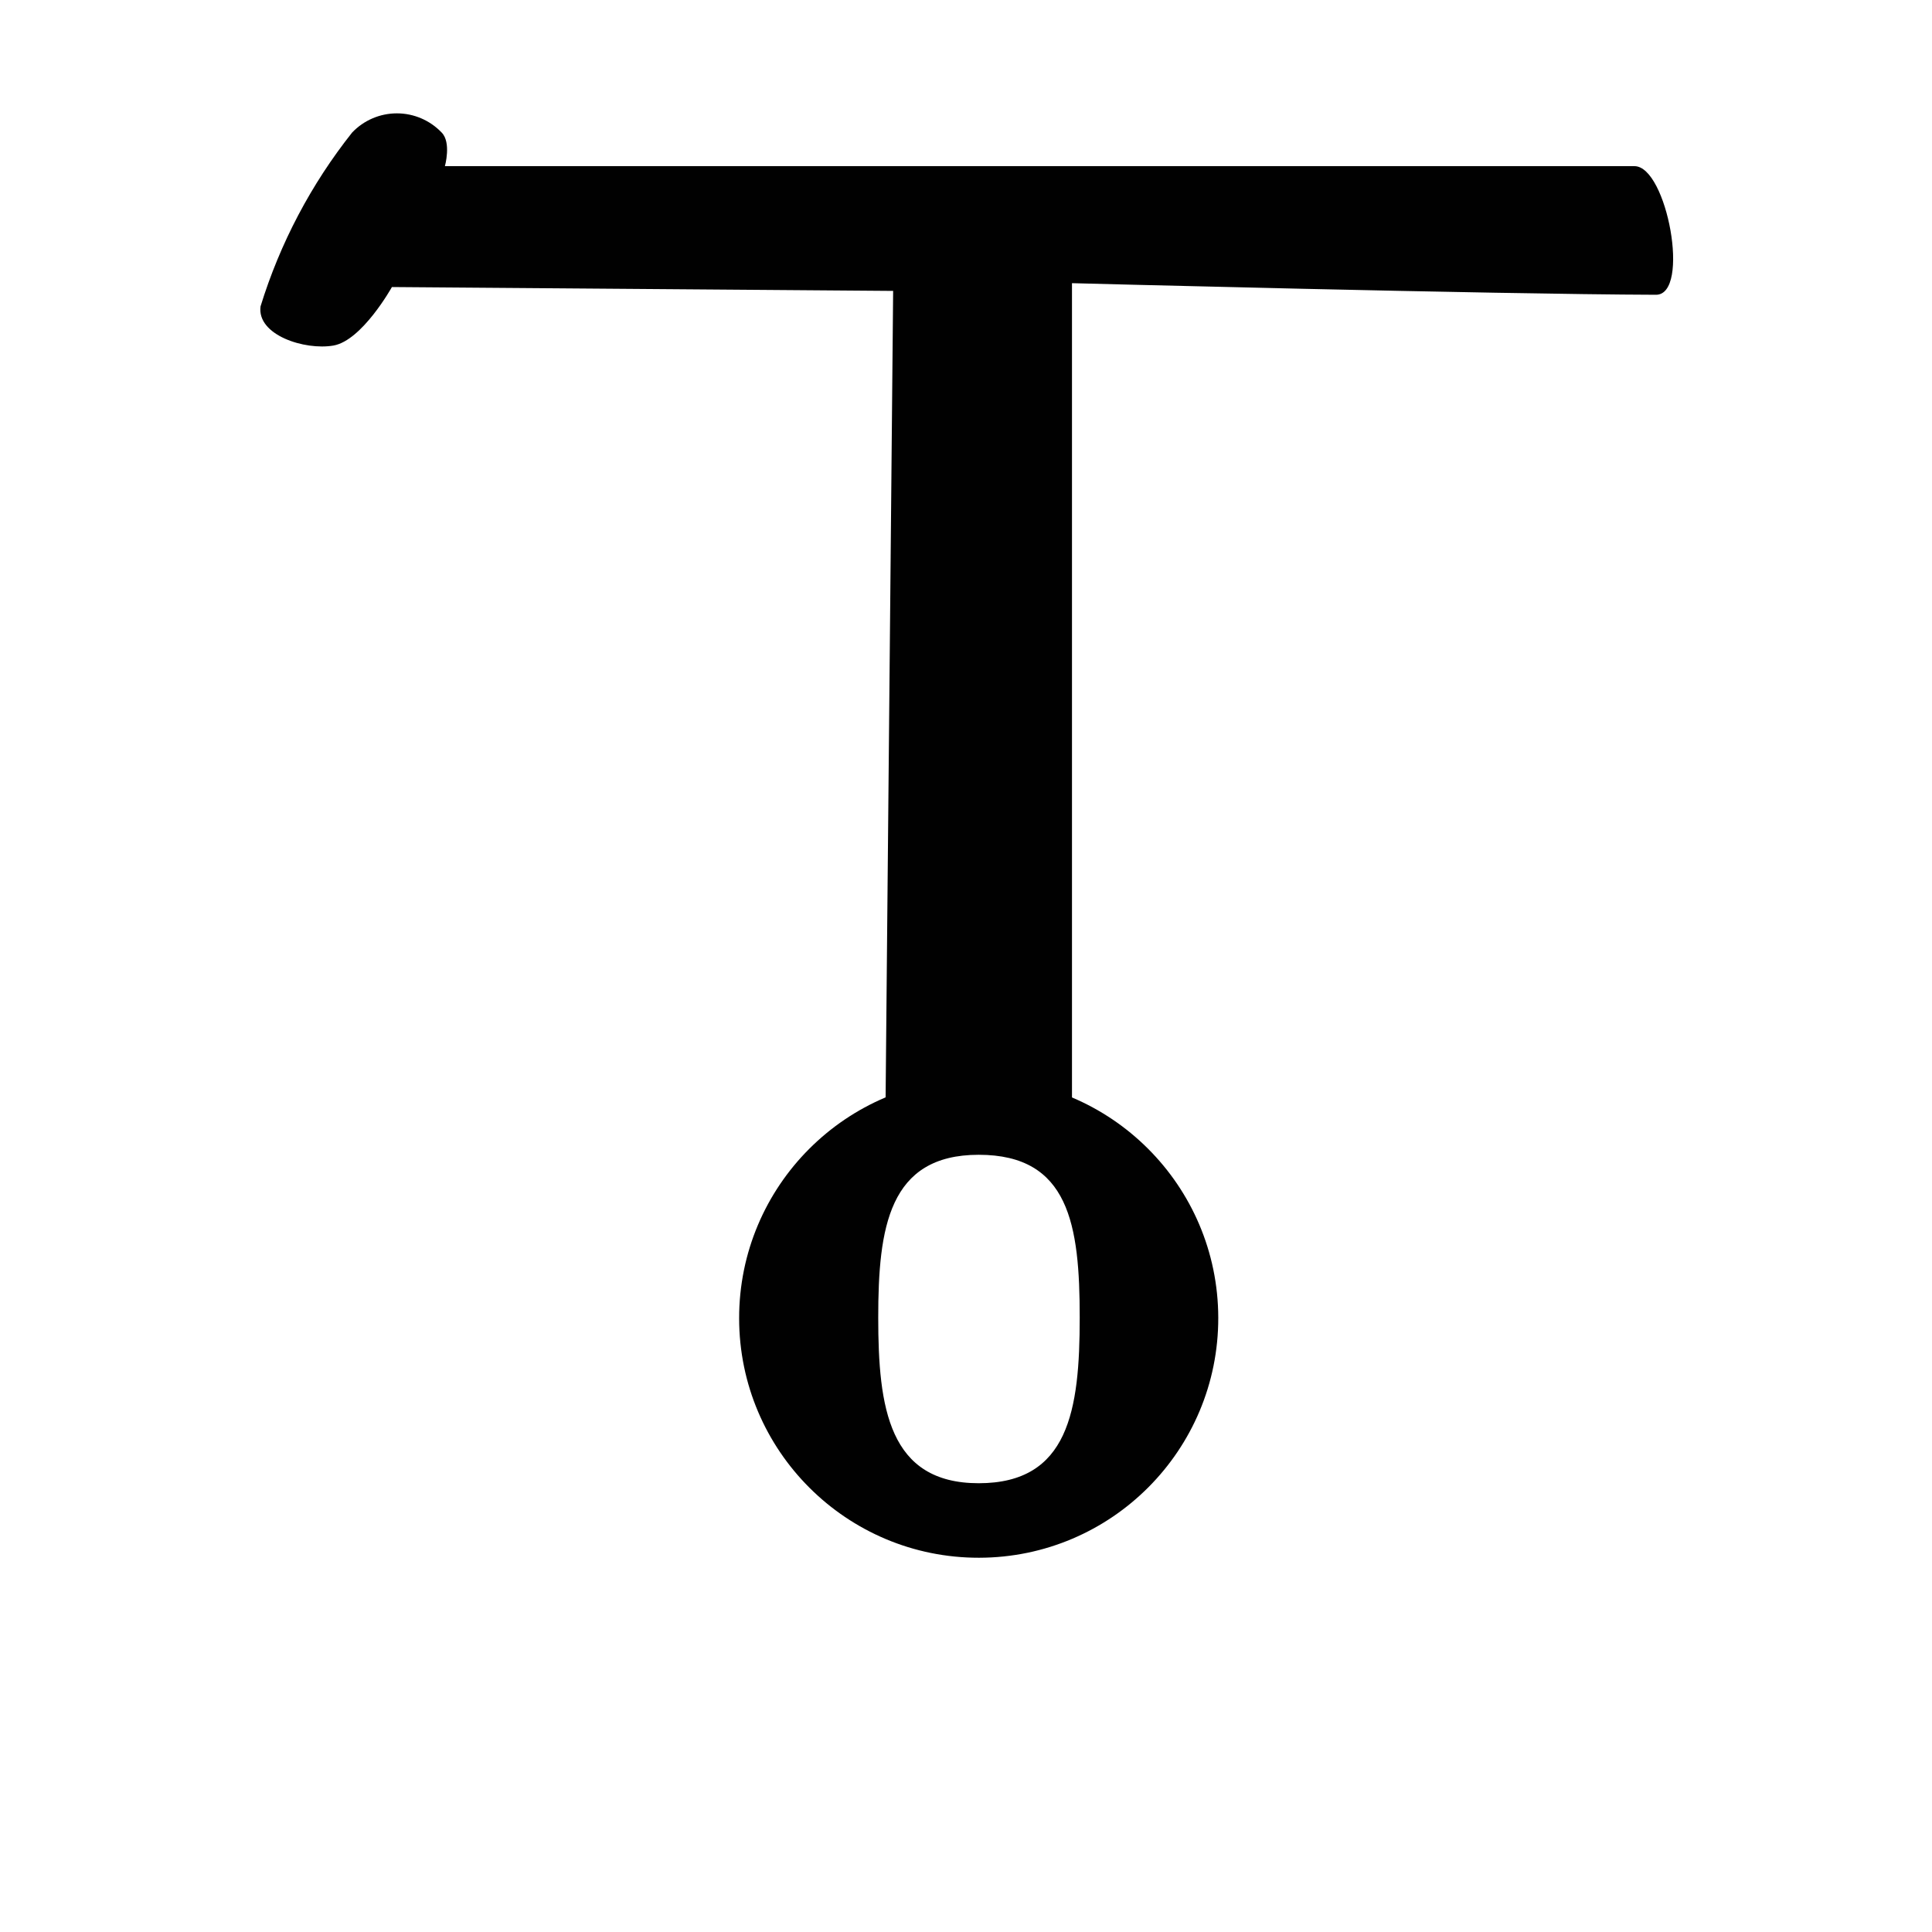
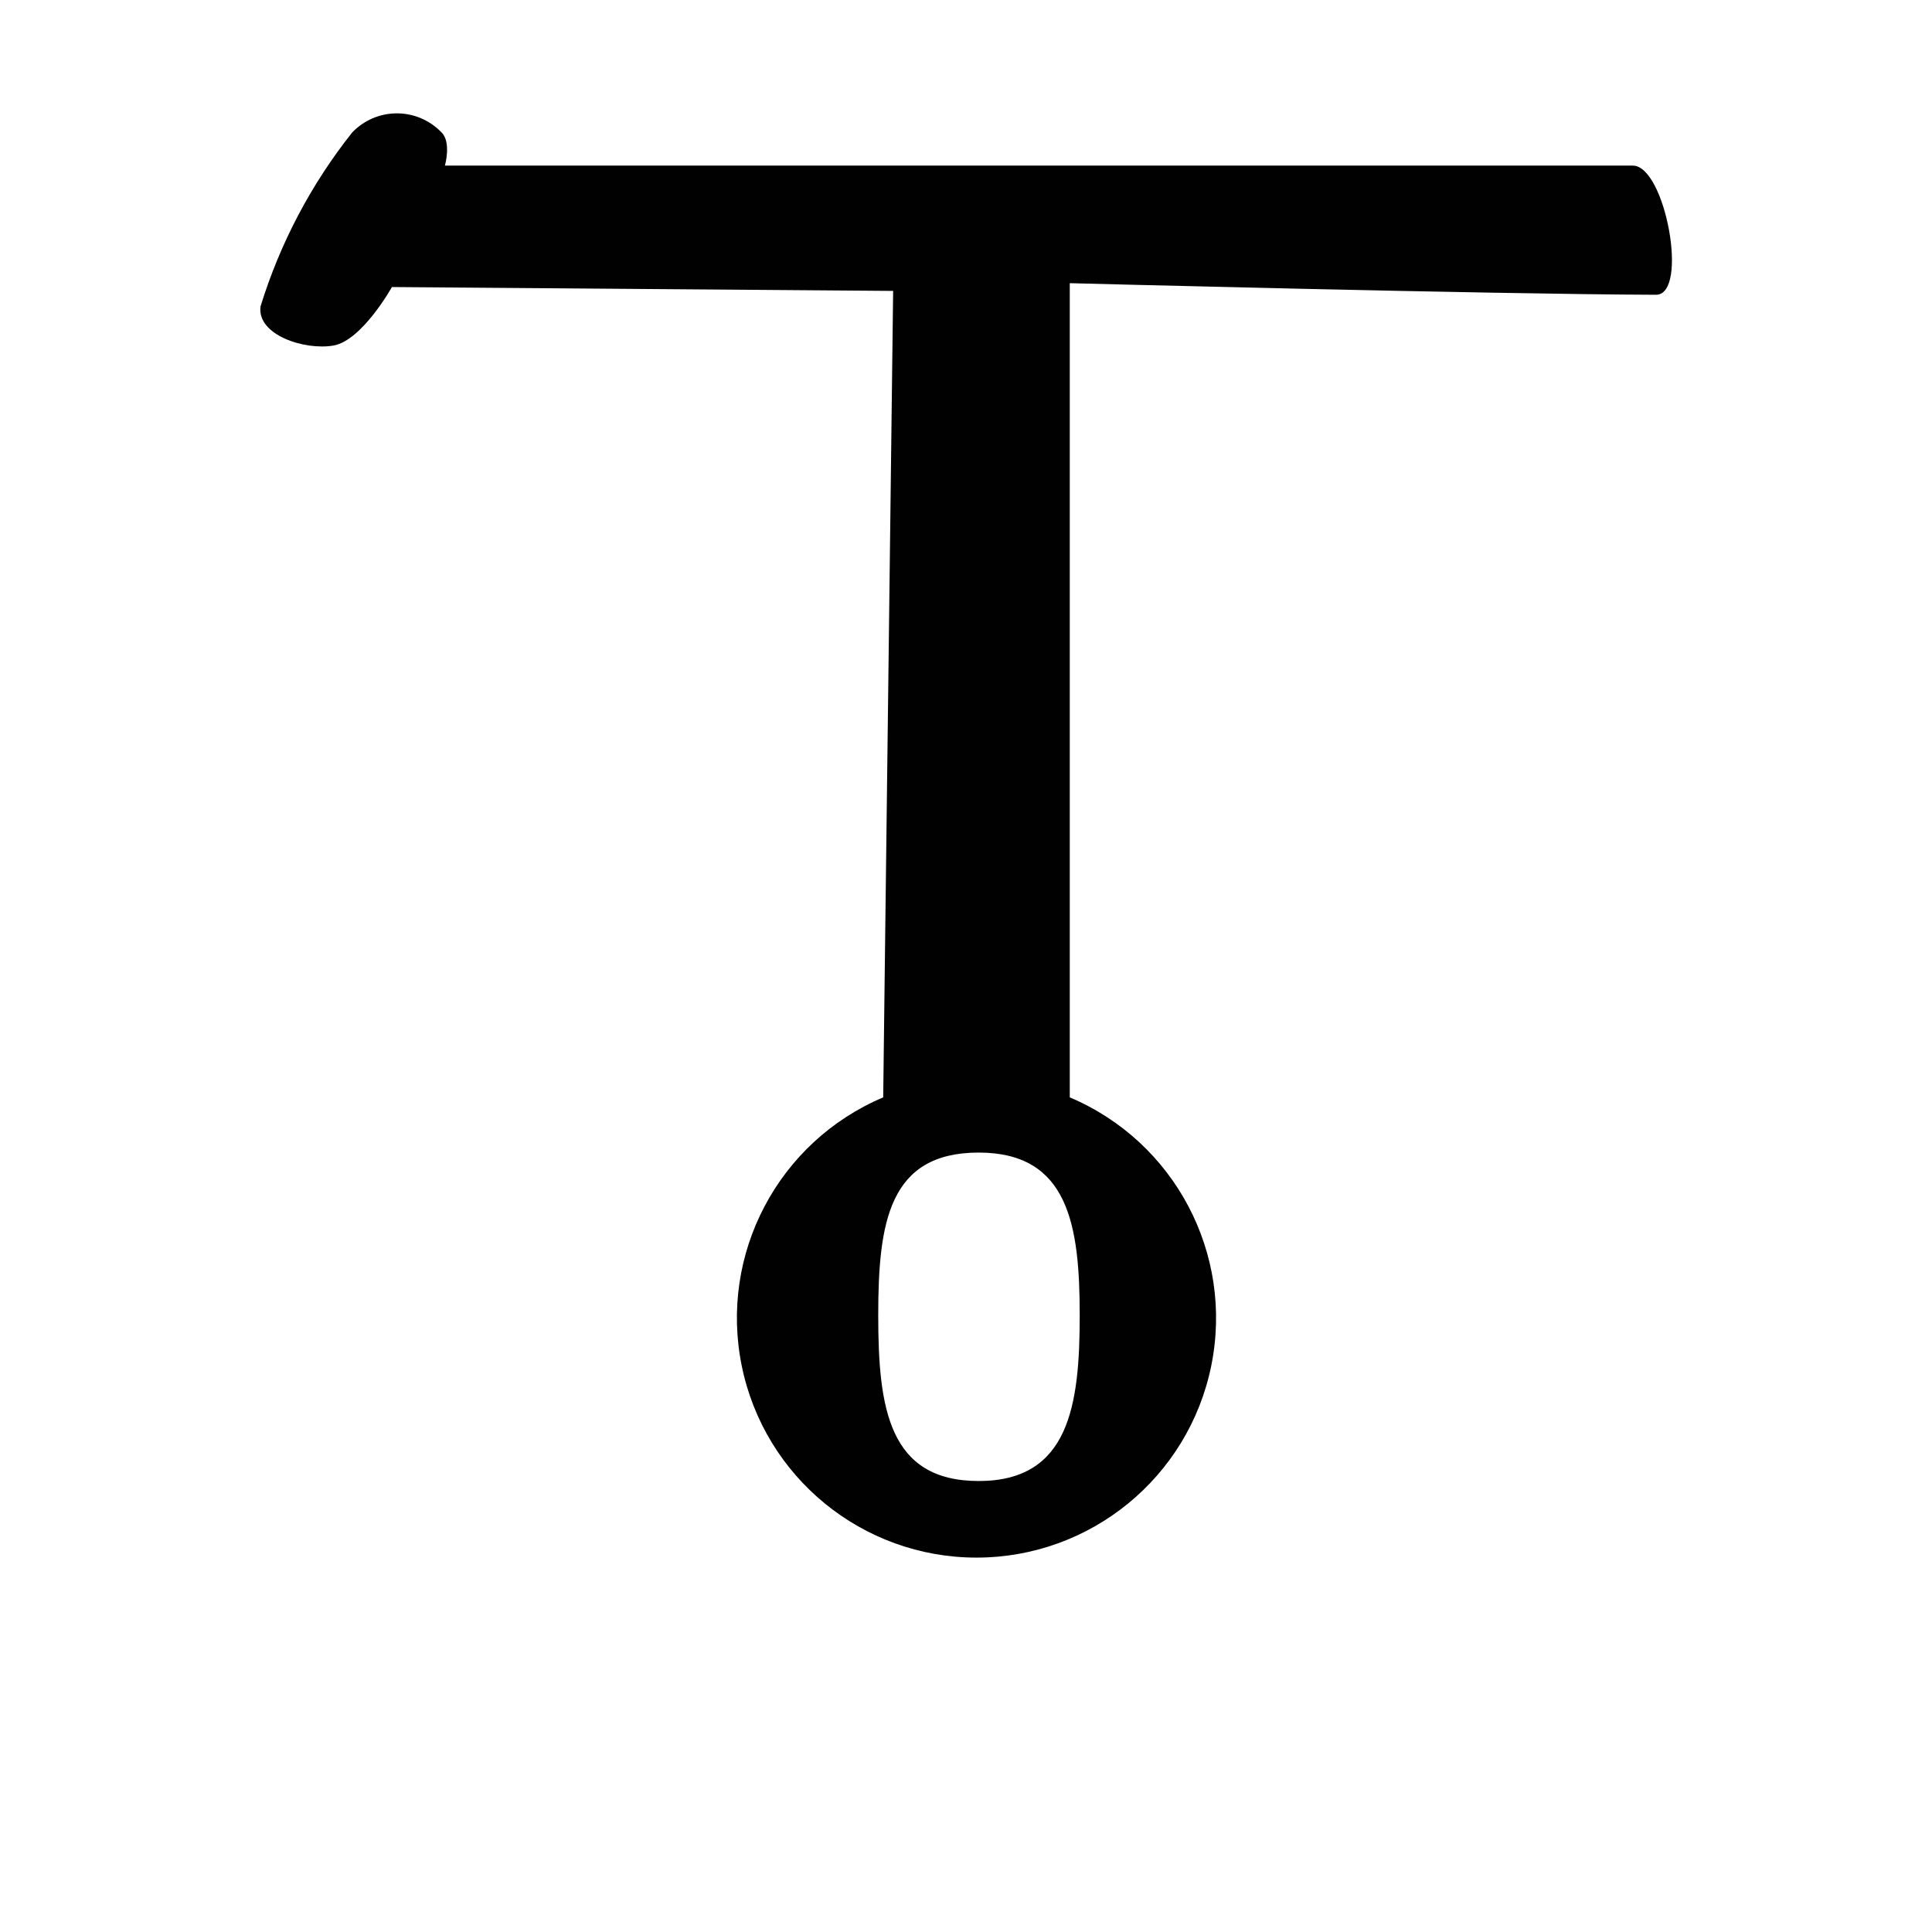
<svg xmlns="http://www.w3.org/2000/svg" viewBox="0 0 35 35">
  <defs>
    <style>.cls-1{fill:#010101;}</style>
  </defs>
  <g id="Artwork_glyph" data-name="Artwork glyph">
    <g id="Uppercase">
-       <g id="T">
-         <path class="cls-1" d="M22.07,23.87a4.34,4.34,0,1,1-4.34-4.33A4.34,4.34,0,0,1,22.07,23.87Zm-4.34-2.95c-1.63,0-1.82,1.32-1.82,2.95s.19,3,1.82,3,1.83-1.32,1.83-3S19.37,20.92,17.73,20.92Z" />
-         <path id="T-2" data-name="T" class="cls-1" d="M4.72,5.55c-.07.52.8.8,1.32.71S7.1,5.2,7.1,5.2l9.08.07-.14,15c-1.06.19,4.11,0,3.38-.14v-15S27,5.33,30,5.34c.63,0,.2-2.33-.39-2.33H8.06S8.18,2.58,8,2.4a1.12,1.12,0,0,0-1.62,0A9.64,9.64,0,0,0,4.72,5.55Z" />
-       </g>
+       <path id="T" class="cls-1" d="M29.58,3H8.06S8.18,2.58,8,2.4a1.12,1.12,0,0,0-1.62,0A9.64,9.64,0,0,0,4.72,5.55c-.07.52.8.8,1.32.71S7.1,5.2,7.1,5.2l9.08.07L16,19.88a4.34,4.34,0,1,0,3.38,0V5.13S27,5.33,30,5.34C30.6,5.34,30.17,3,29.58,3ZM17.73,26.83c-1.63,0-1.82-1.32-1.82-3s.19-2.95,1.82-2.95,1.83,1.32,1.83,2.95S19.37,26.83,17.73,26.83Z" />
    </g>
  </g>
</svg>
